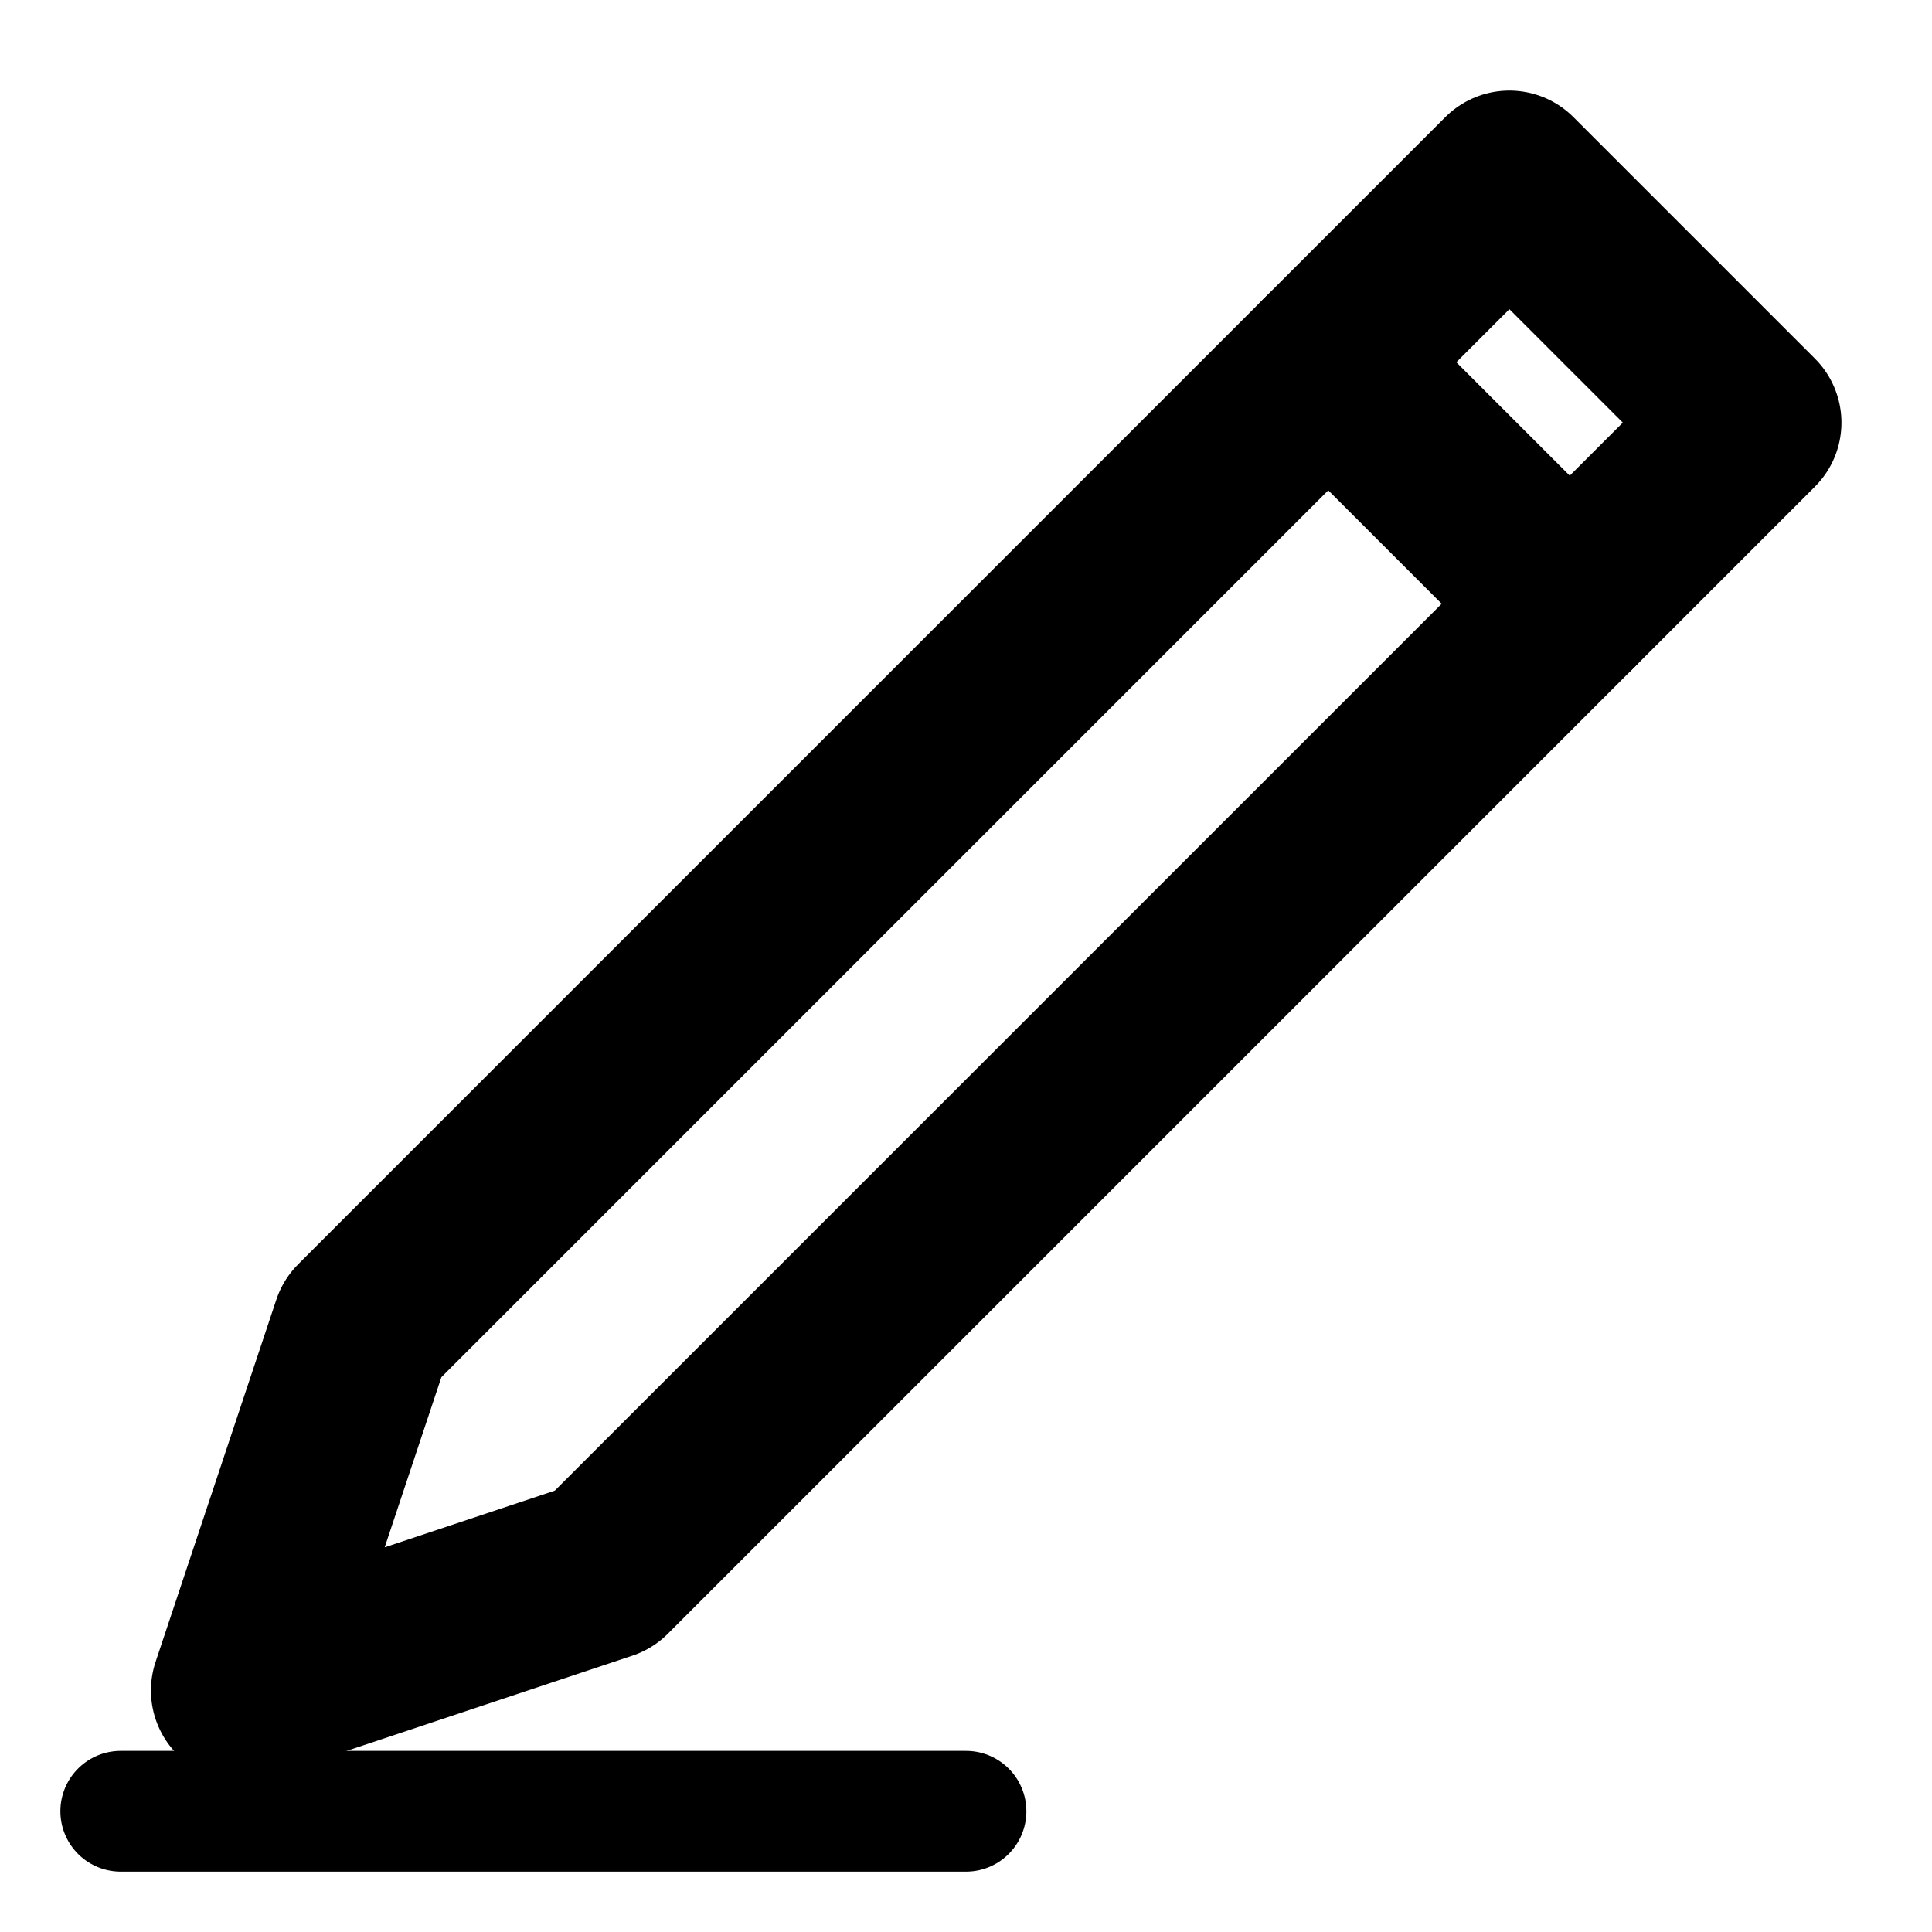
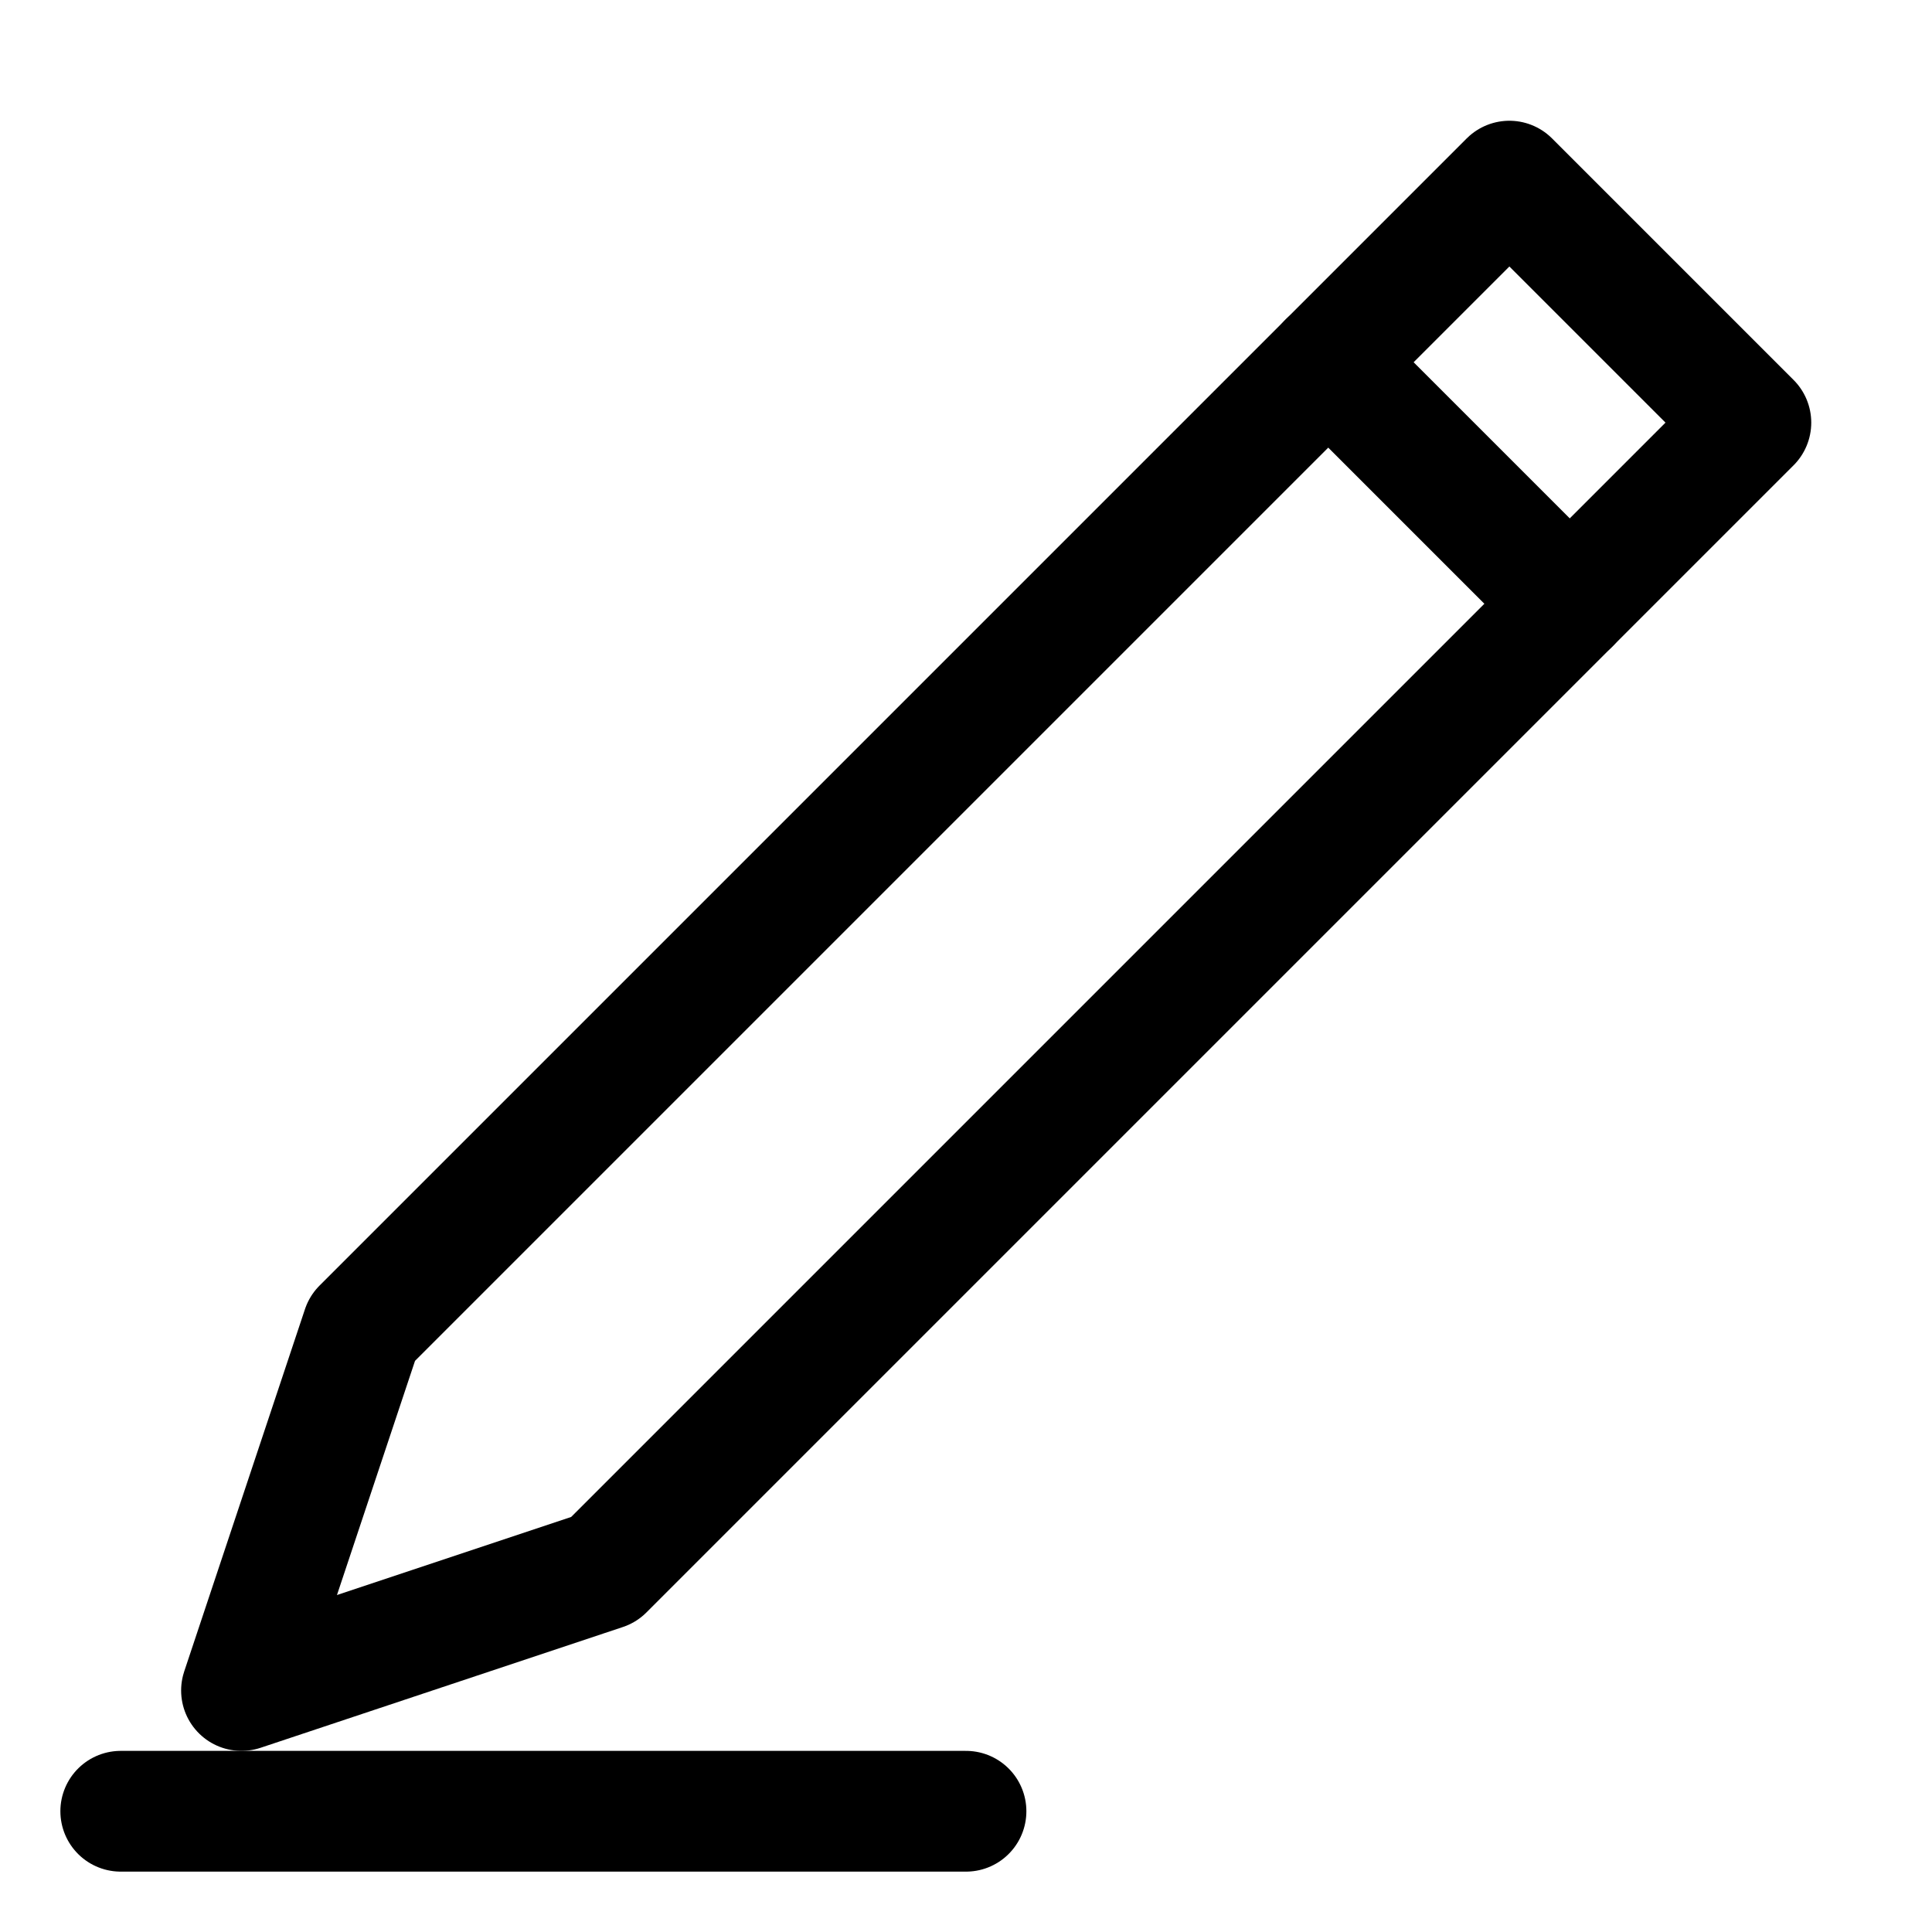
<svg xmlns="http://www.w3.org/2000/svg" width="16" height="16" viewBox="0 0 16 16">
-   <path d="m12.5 1.5 2 2L5 13l-3 1 1-3z" fill="none" stroke="currentColor" stroke-width="1.5" stroke-linejoin="round" />
-   <path d="m11 3 2 2" stroke="currentColor" stroke-width="1.5" stroke-linecap="round" />
+   <path d="m12.5 1.5 2 2L5 13l-3 1 1-3z" fill="none" stroke="currentColor" stroke-width="1" stroke-linejoin="round" />
+   <path d="m11 3 2 2" stroke="currentColor" stroke-width="1" stroke-linecap="round" />
  <path d="M1 15h7" stroke="currentColor" stroke-linecap="round" />
</svg>
